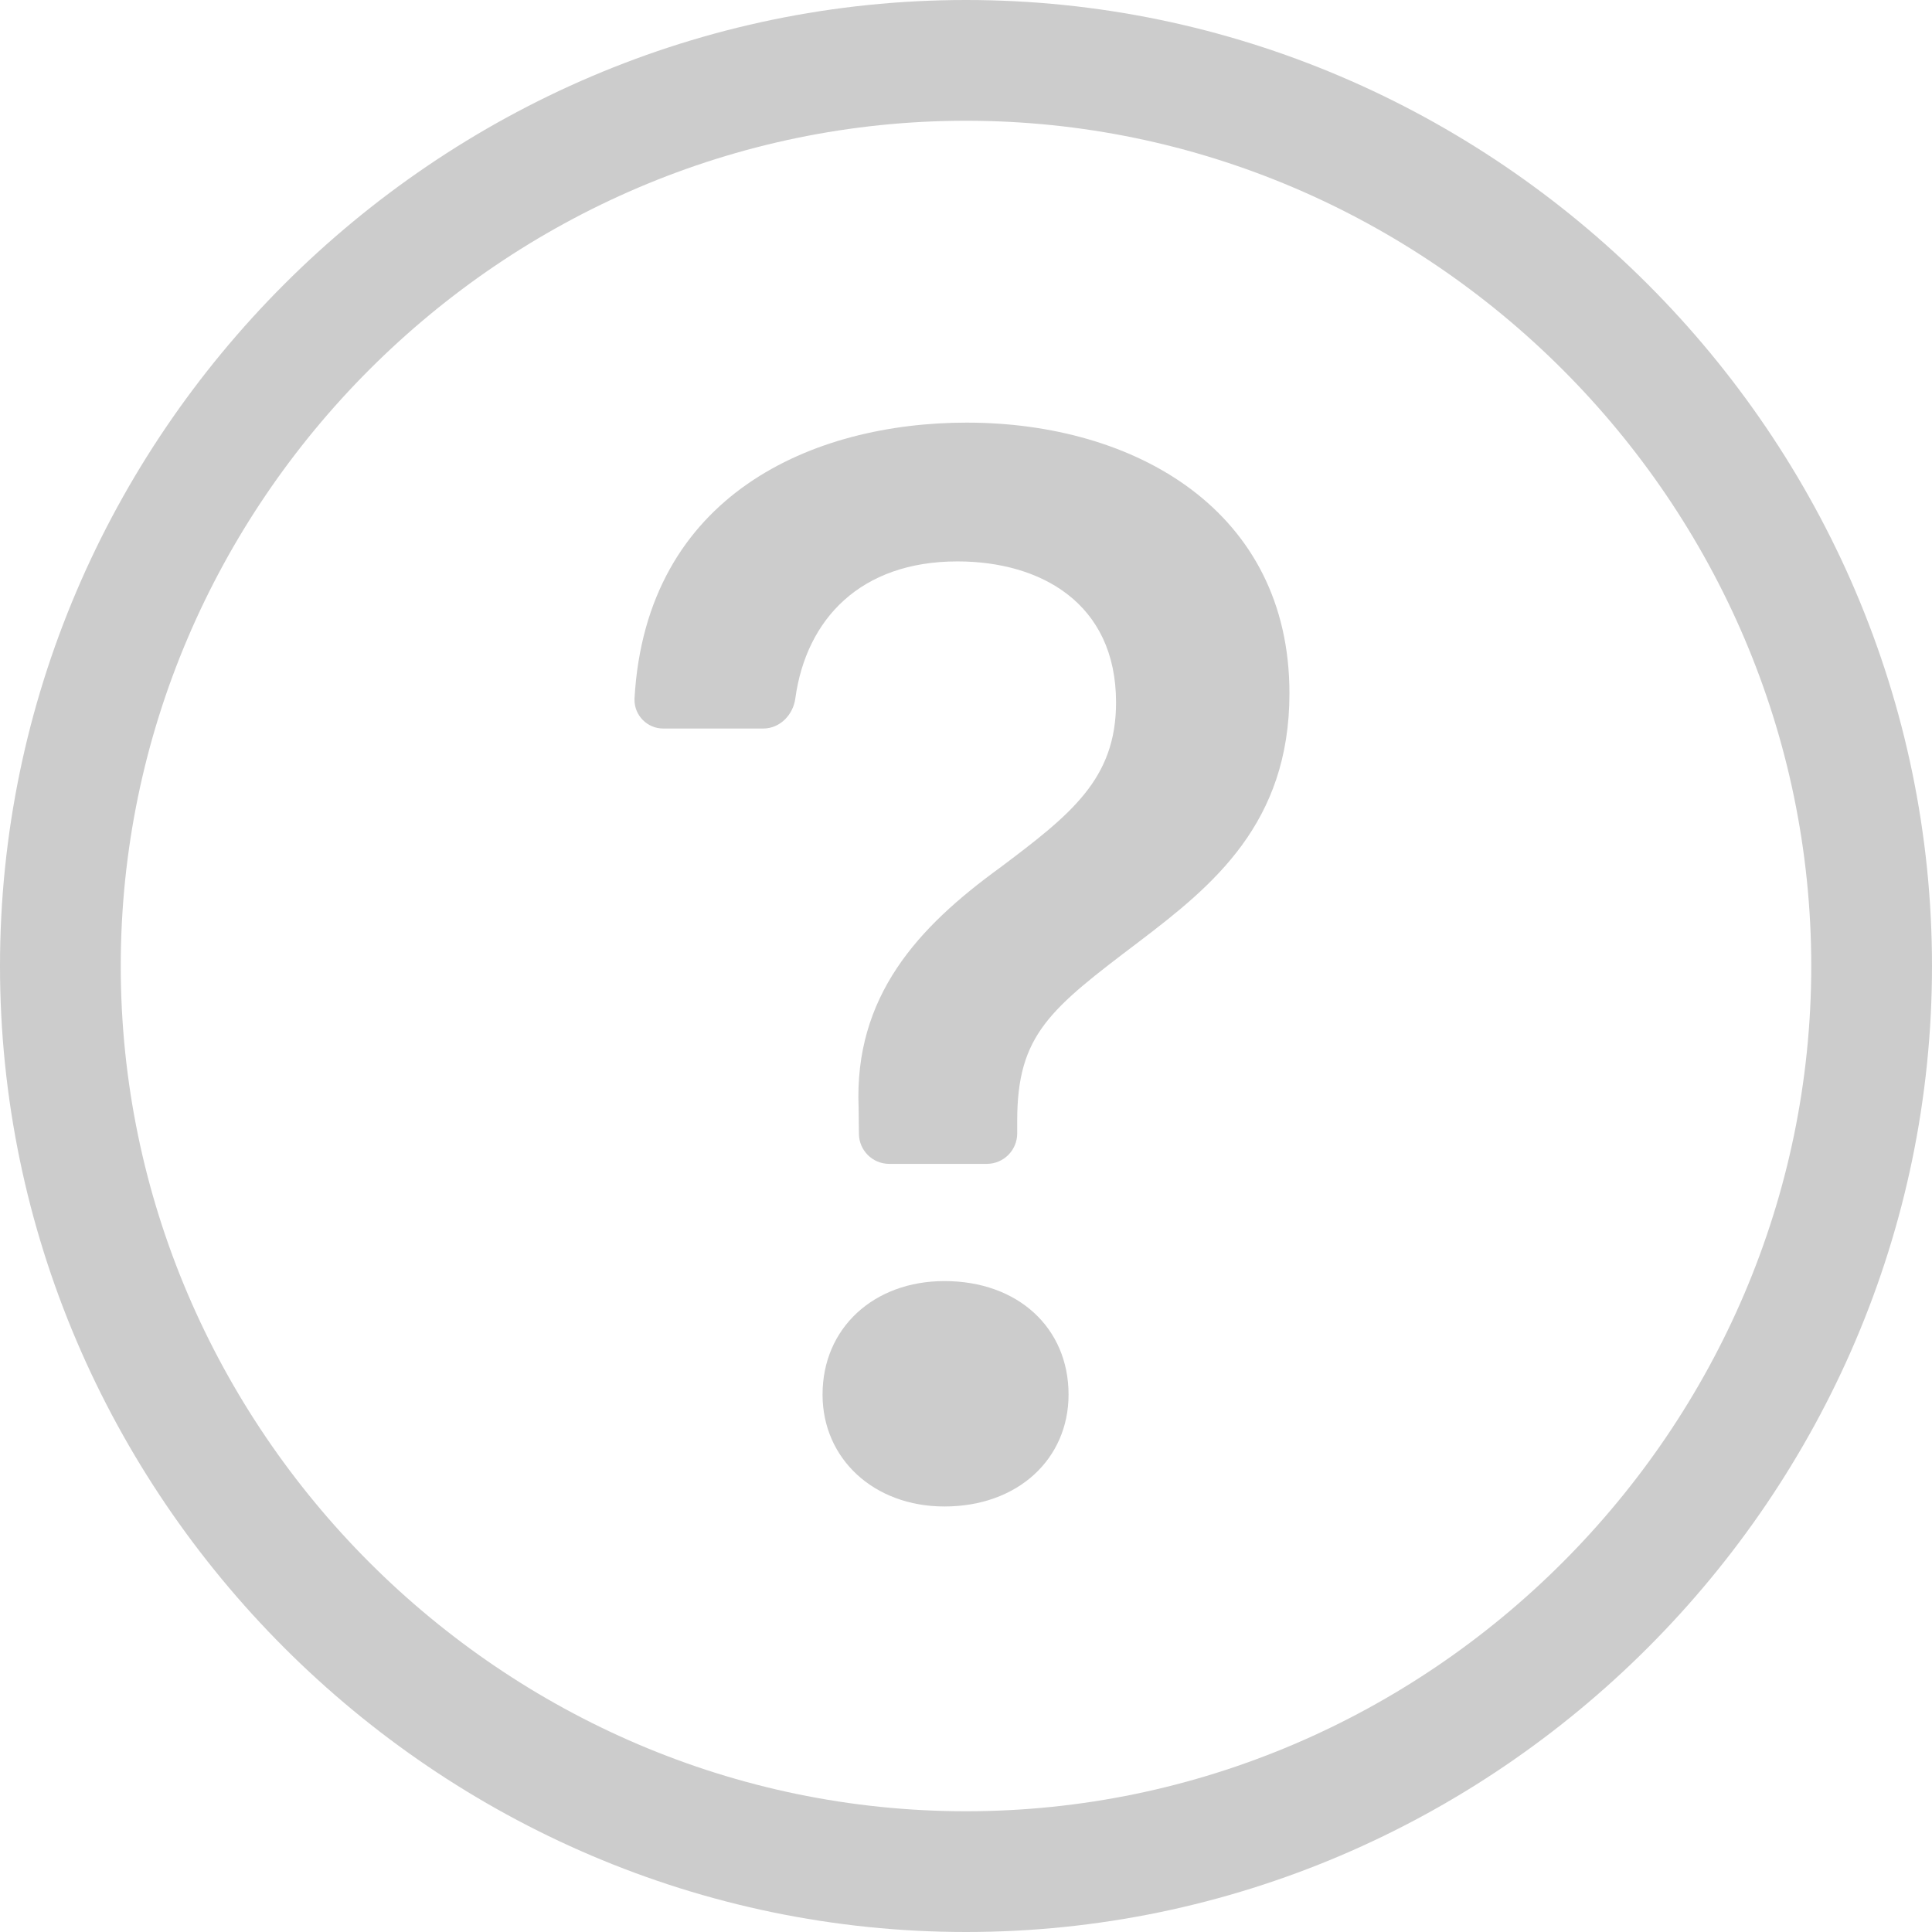
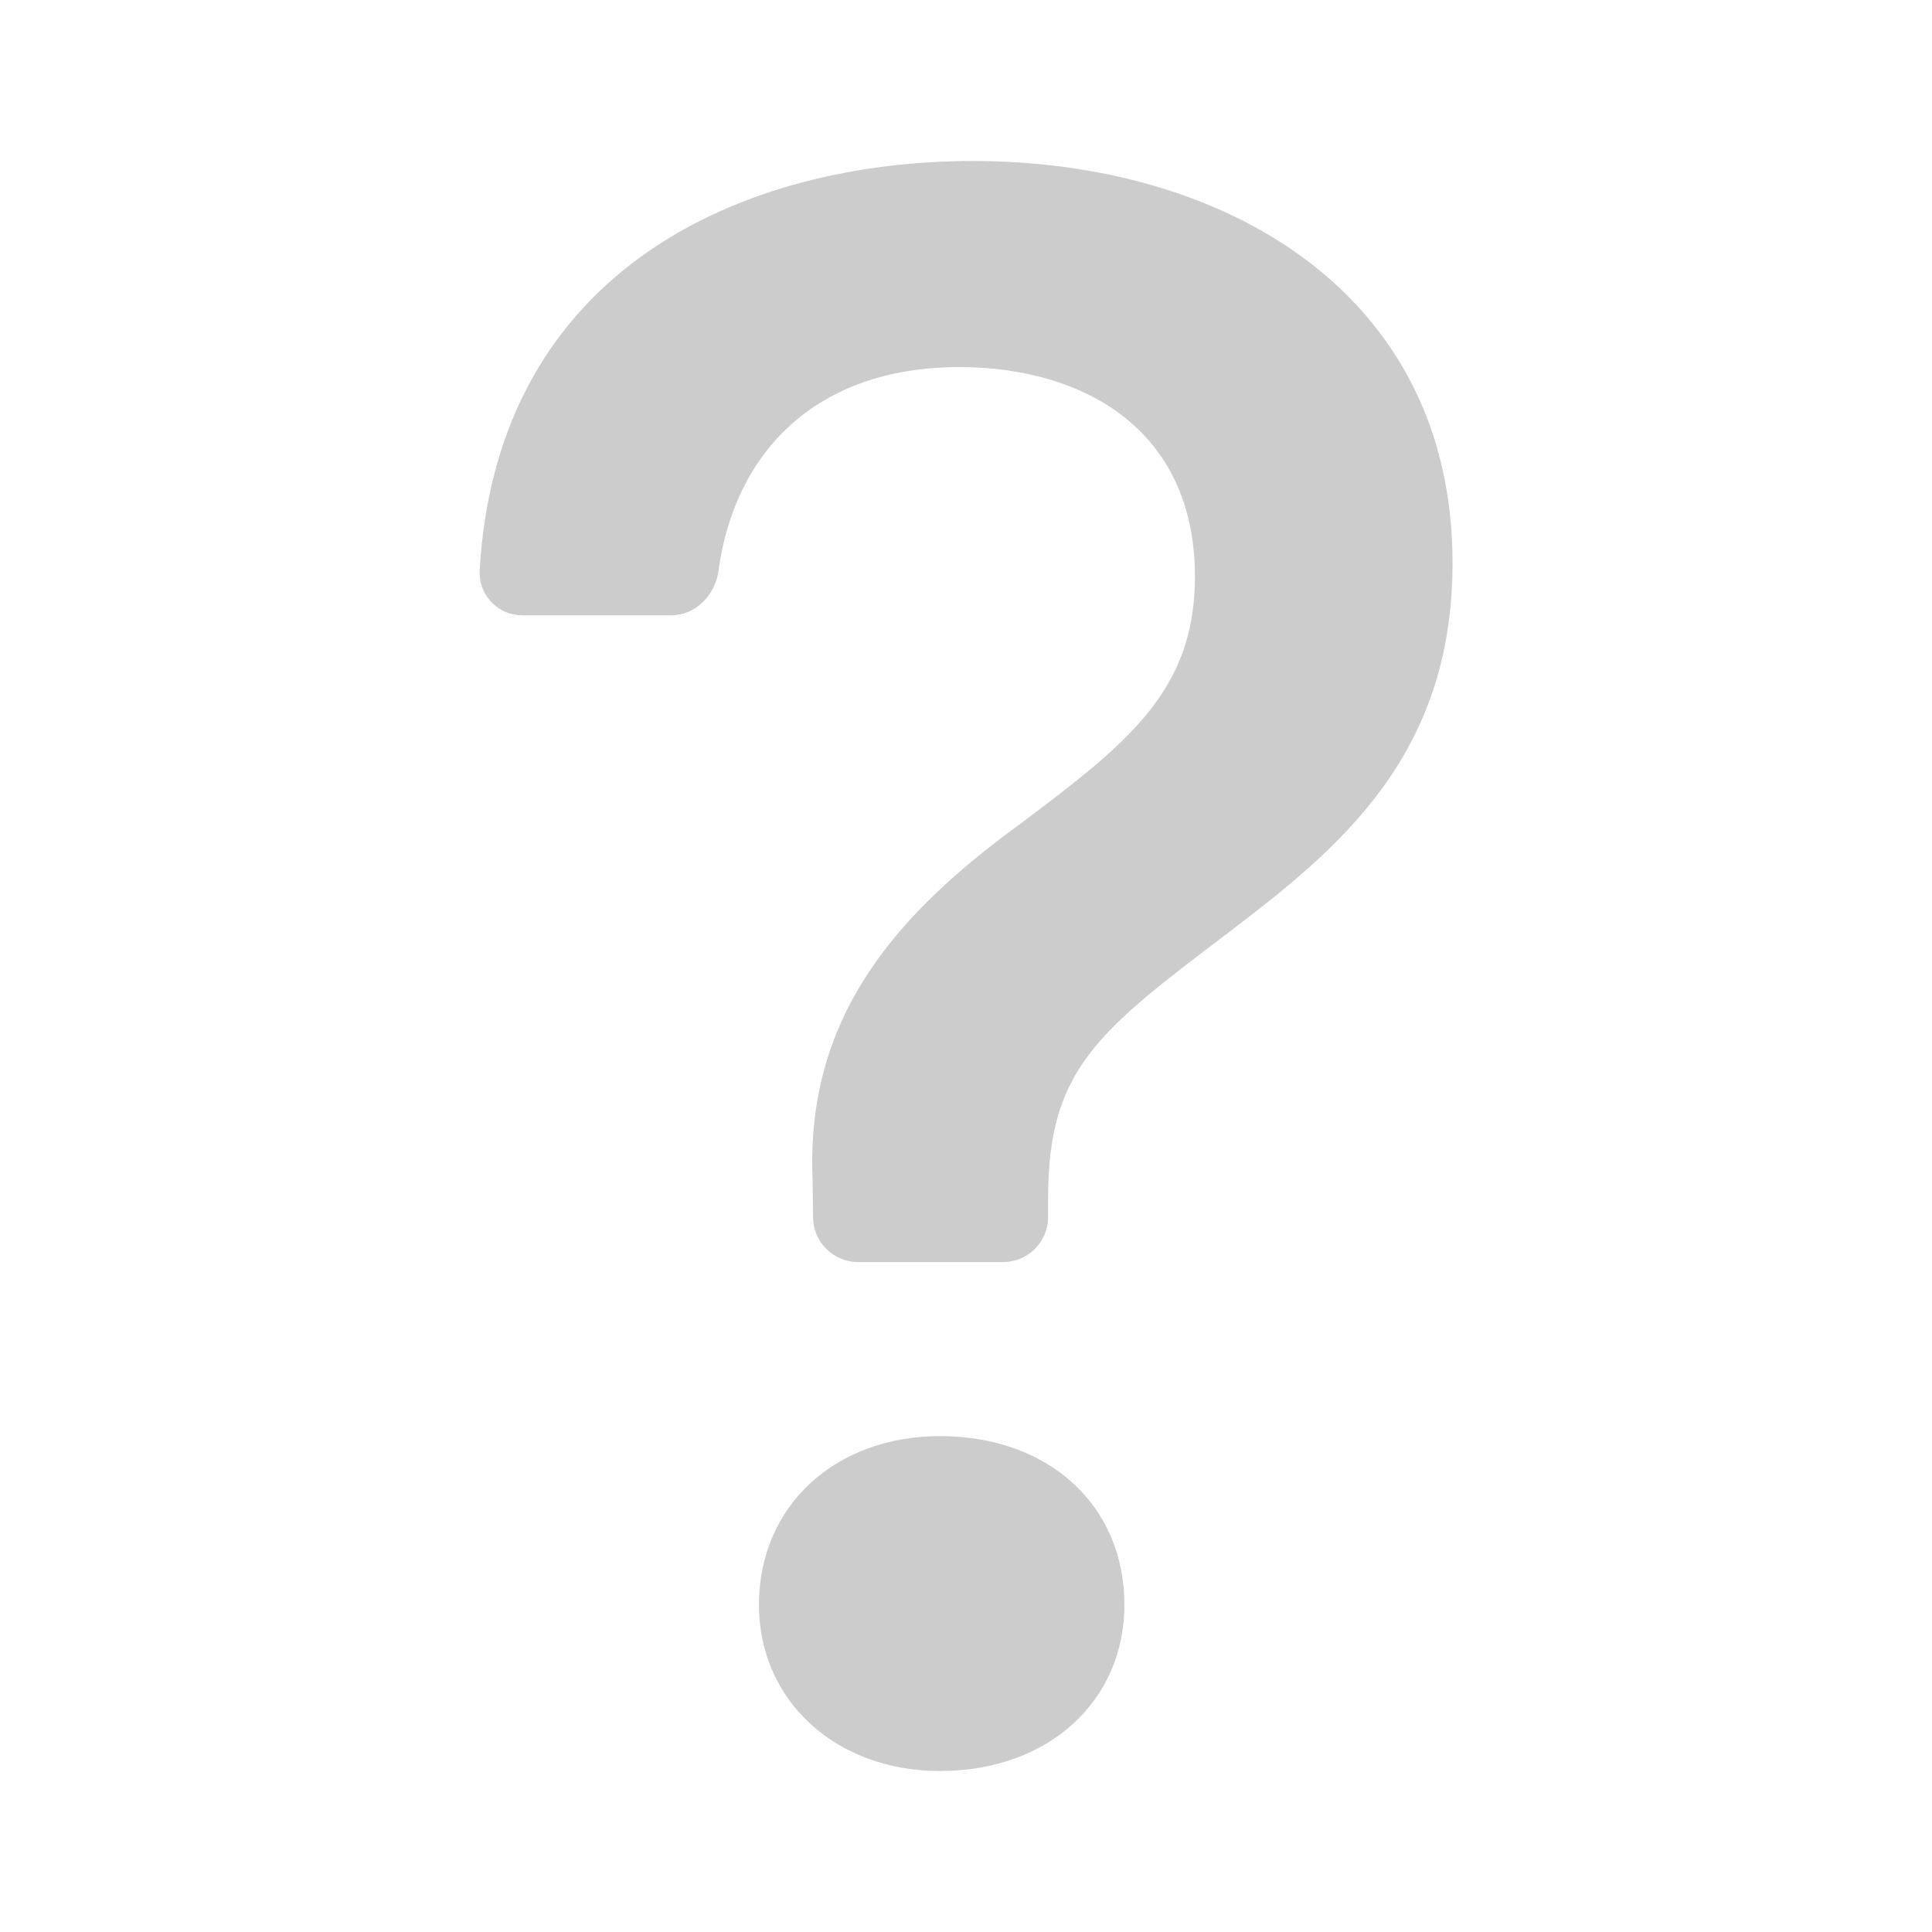
<svg xmlns="http://www.w3.org/2000/svg" viewBox="0 0 12 12" fill-rule="evenodd" clip-rule="evenodd" stroke-linejoin="round" stroke-miterlimit="2">
-   <path d="M6 11.25c2.88 0 5.25-2.37 5.25-5.25S8.88.75 6 .75.75 3.12.75 6 3.12 11.25 6 11.25zM6 12c3.292 0 6-2.708 6-6S9.292 0 6 0 0 2.708 0 6s2.708 6 6 6z" fill="#ccc" />
-   <path d="M3.941 4.339v.008c0 .098.08.178.178.178h.622c.103 0 .186-.085.199-.188.068-.492.405-.85 1.007-.85.514 0 .985.257.985.876 0 .476-.28.695-.723 1.028-.505.367-.905.795-.876 1.49l.002.163a.188.188 0 00.187.185h.609a.189.189 0 00.187-.188v-.079c0-.538.205-.695.758-1.114.456-.347.933-.733.933-1.542 0-1.134-.957-1.681-2.005-1.681-.95 0-1.991.443-2.063 1.714zm1.168 4.323c0 .399.319.695.757.695.457 0 .771-.296.771-.695 0-.414-.314-.705-.771-.705-.438 0-.757.291-.757.705z" fill="#ccc" fill-rule="nonzero" />
+   <path d="M2.979 3.546v.012c0 .145.119.264.264.264h.925c.152 0 .276-.126.295-.279.1-.73.601-1.263 1.496-1.263.763 0 1.463.382 1.463 1.302 0 .707-.416 1.032-1.074 1.527-.75.545-1.344 1.18-1.301 2.213l.003.242a.28.28 0 00.277.275h.905a.28.28 0 00.278-.28v-.117c0-.799.304-1.032 1.126-1.654.677-.516 1.386-1.09 1.386-2.291C9.022 1.813 7.6 1 6.043 1c-1.41 0-2.957.658-3.064 2.546zm1.735 6.422c0 .592.474 1.032 1.124 1.032.68 0 1.146-.44 1.146-1.032 0-.615-.467-1.048-1.146-1.048-.65 0-1.124.433-1.124 1.048z" fill="#ccc" fill-rule="nonzero" />
</svg>
